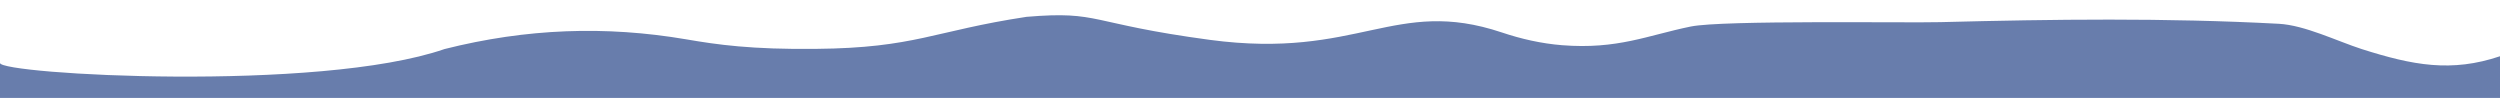
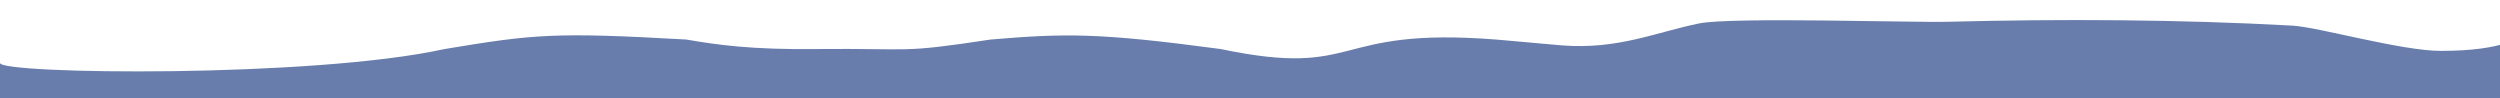
<svg xmlns="http://www.w3.org/2000/svg" version="1.1" id="Layer_1" x="0px" y="0px" viewBox="0 0 1366 53.5" style="enable-background:new 0 0 1366 53.5;" xml:space="preserve">
  <style type="text/css">
	.st0{fill:#687DAC;}
</style>
-   <path class="st0" d="M0,34.4c0,6.2,174.1,16.2,242.9-7.6C287.7,15.5,331,14,375,21.5c16.8,2.9,35.6,5.6,70.9,5.2  c54.2-0.5,64.2-9.8,115-17.5c40.6-3.4,33.2,3.6,100.3,12.6c81.1,10.8,101-23.6,159.3-4.1c10.7,3.6,21.8,6.1,33,7  c30.4,2.4,46.8-5.4,70.3-10.2c17.5-3.6,118.5-1.9,136.4-2.4c62-1.6,123-2.4,185,0.9c14.2,0.8,31.6,9.4,45.2,13.8  c28,8.9,49,12.9,75.7,3.9v22.8H0V34.4z" />
+   <path class="st0" d="M0,34.4c0,6.2,170.7,8.3,242.9-7.6c48.8-8.1,59.8-9.3,132.1-5.2c16.8,2.9,35.6,5.6,70.9,5.2  c54.2-0.5,44.6,2.5,95.4-5.2c40.6-3.4,58.6-3.8,125.7,5.2c77.4,16.2,59.3-12.3,150.4-5.2c11.3,0.9,24.8,2.3,36.1,3.2  c30.4,2.4,51.4-7.2,74.9-12c17.5-3.6,117.8-0.4,135.7-0.9c62-1.6,126.5-1.3,188.5,2.1c14.2,0.8,59.4,13.8,81.1,13.8  c70.9,0,32.3-31.9,32.3,25.8l0,0H0V34.4z" />
</svg>
